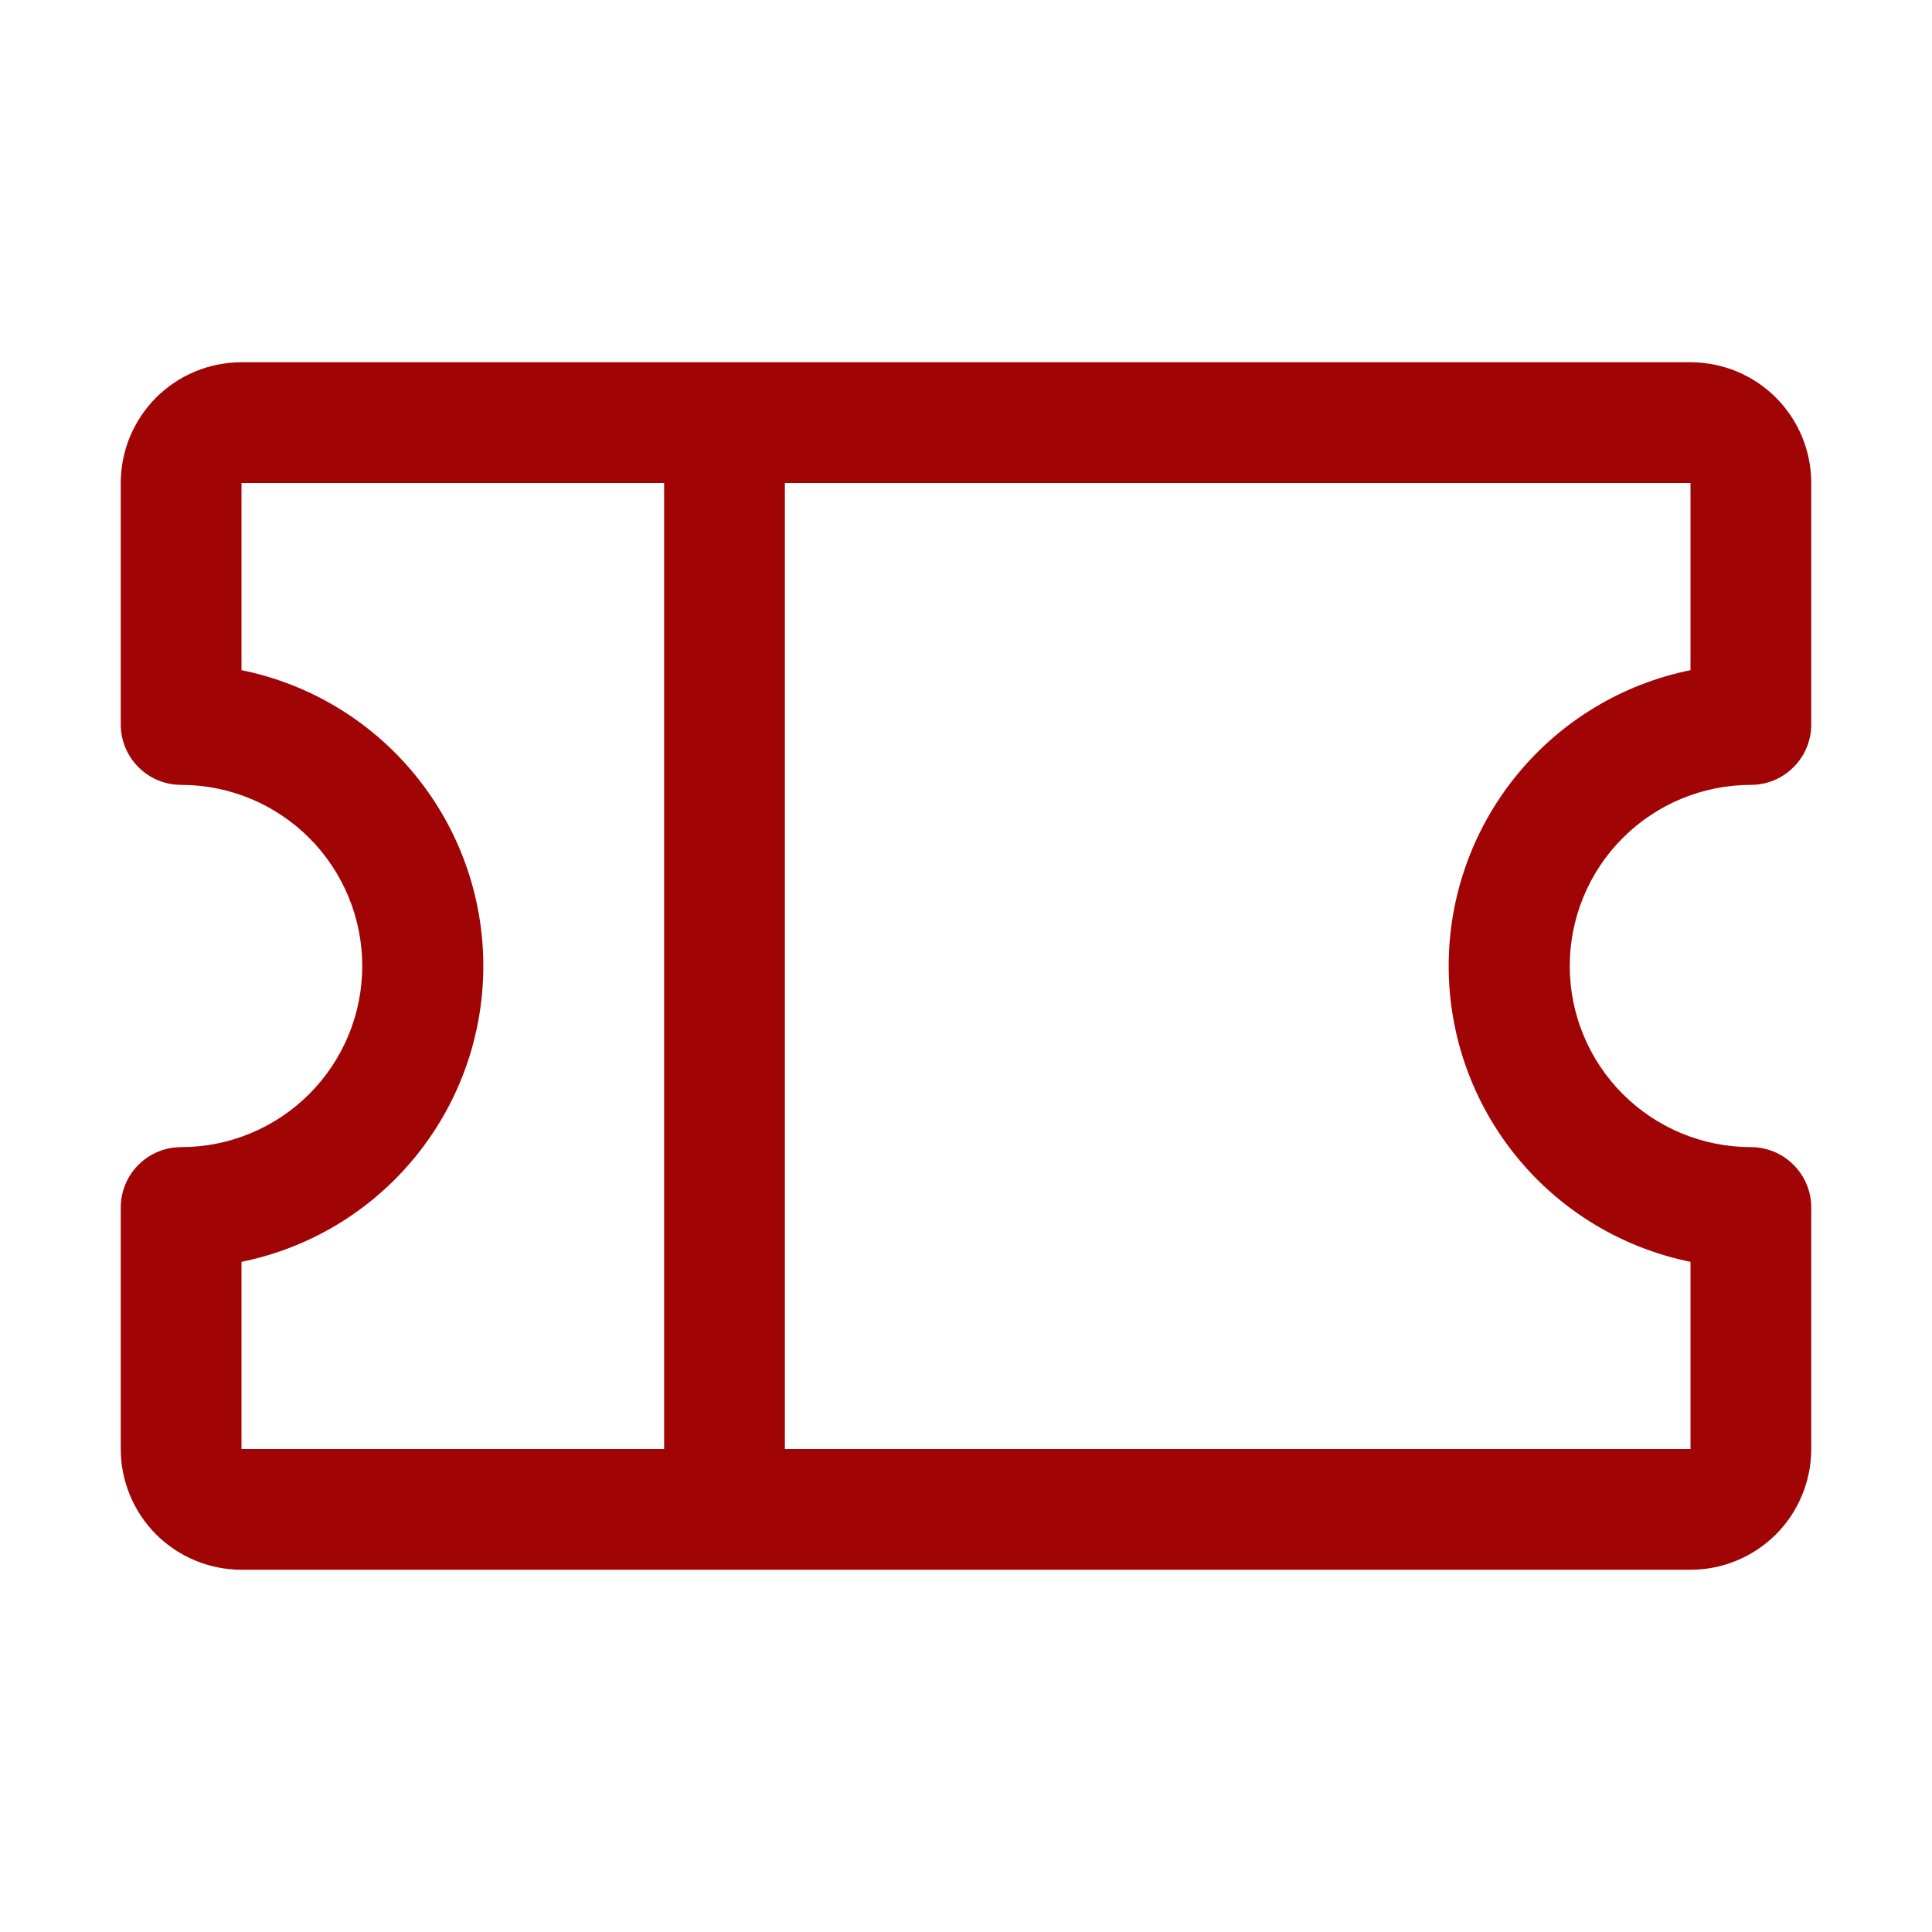
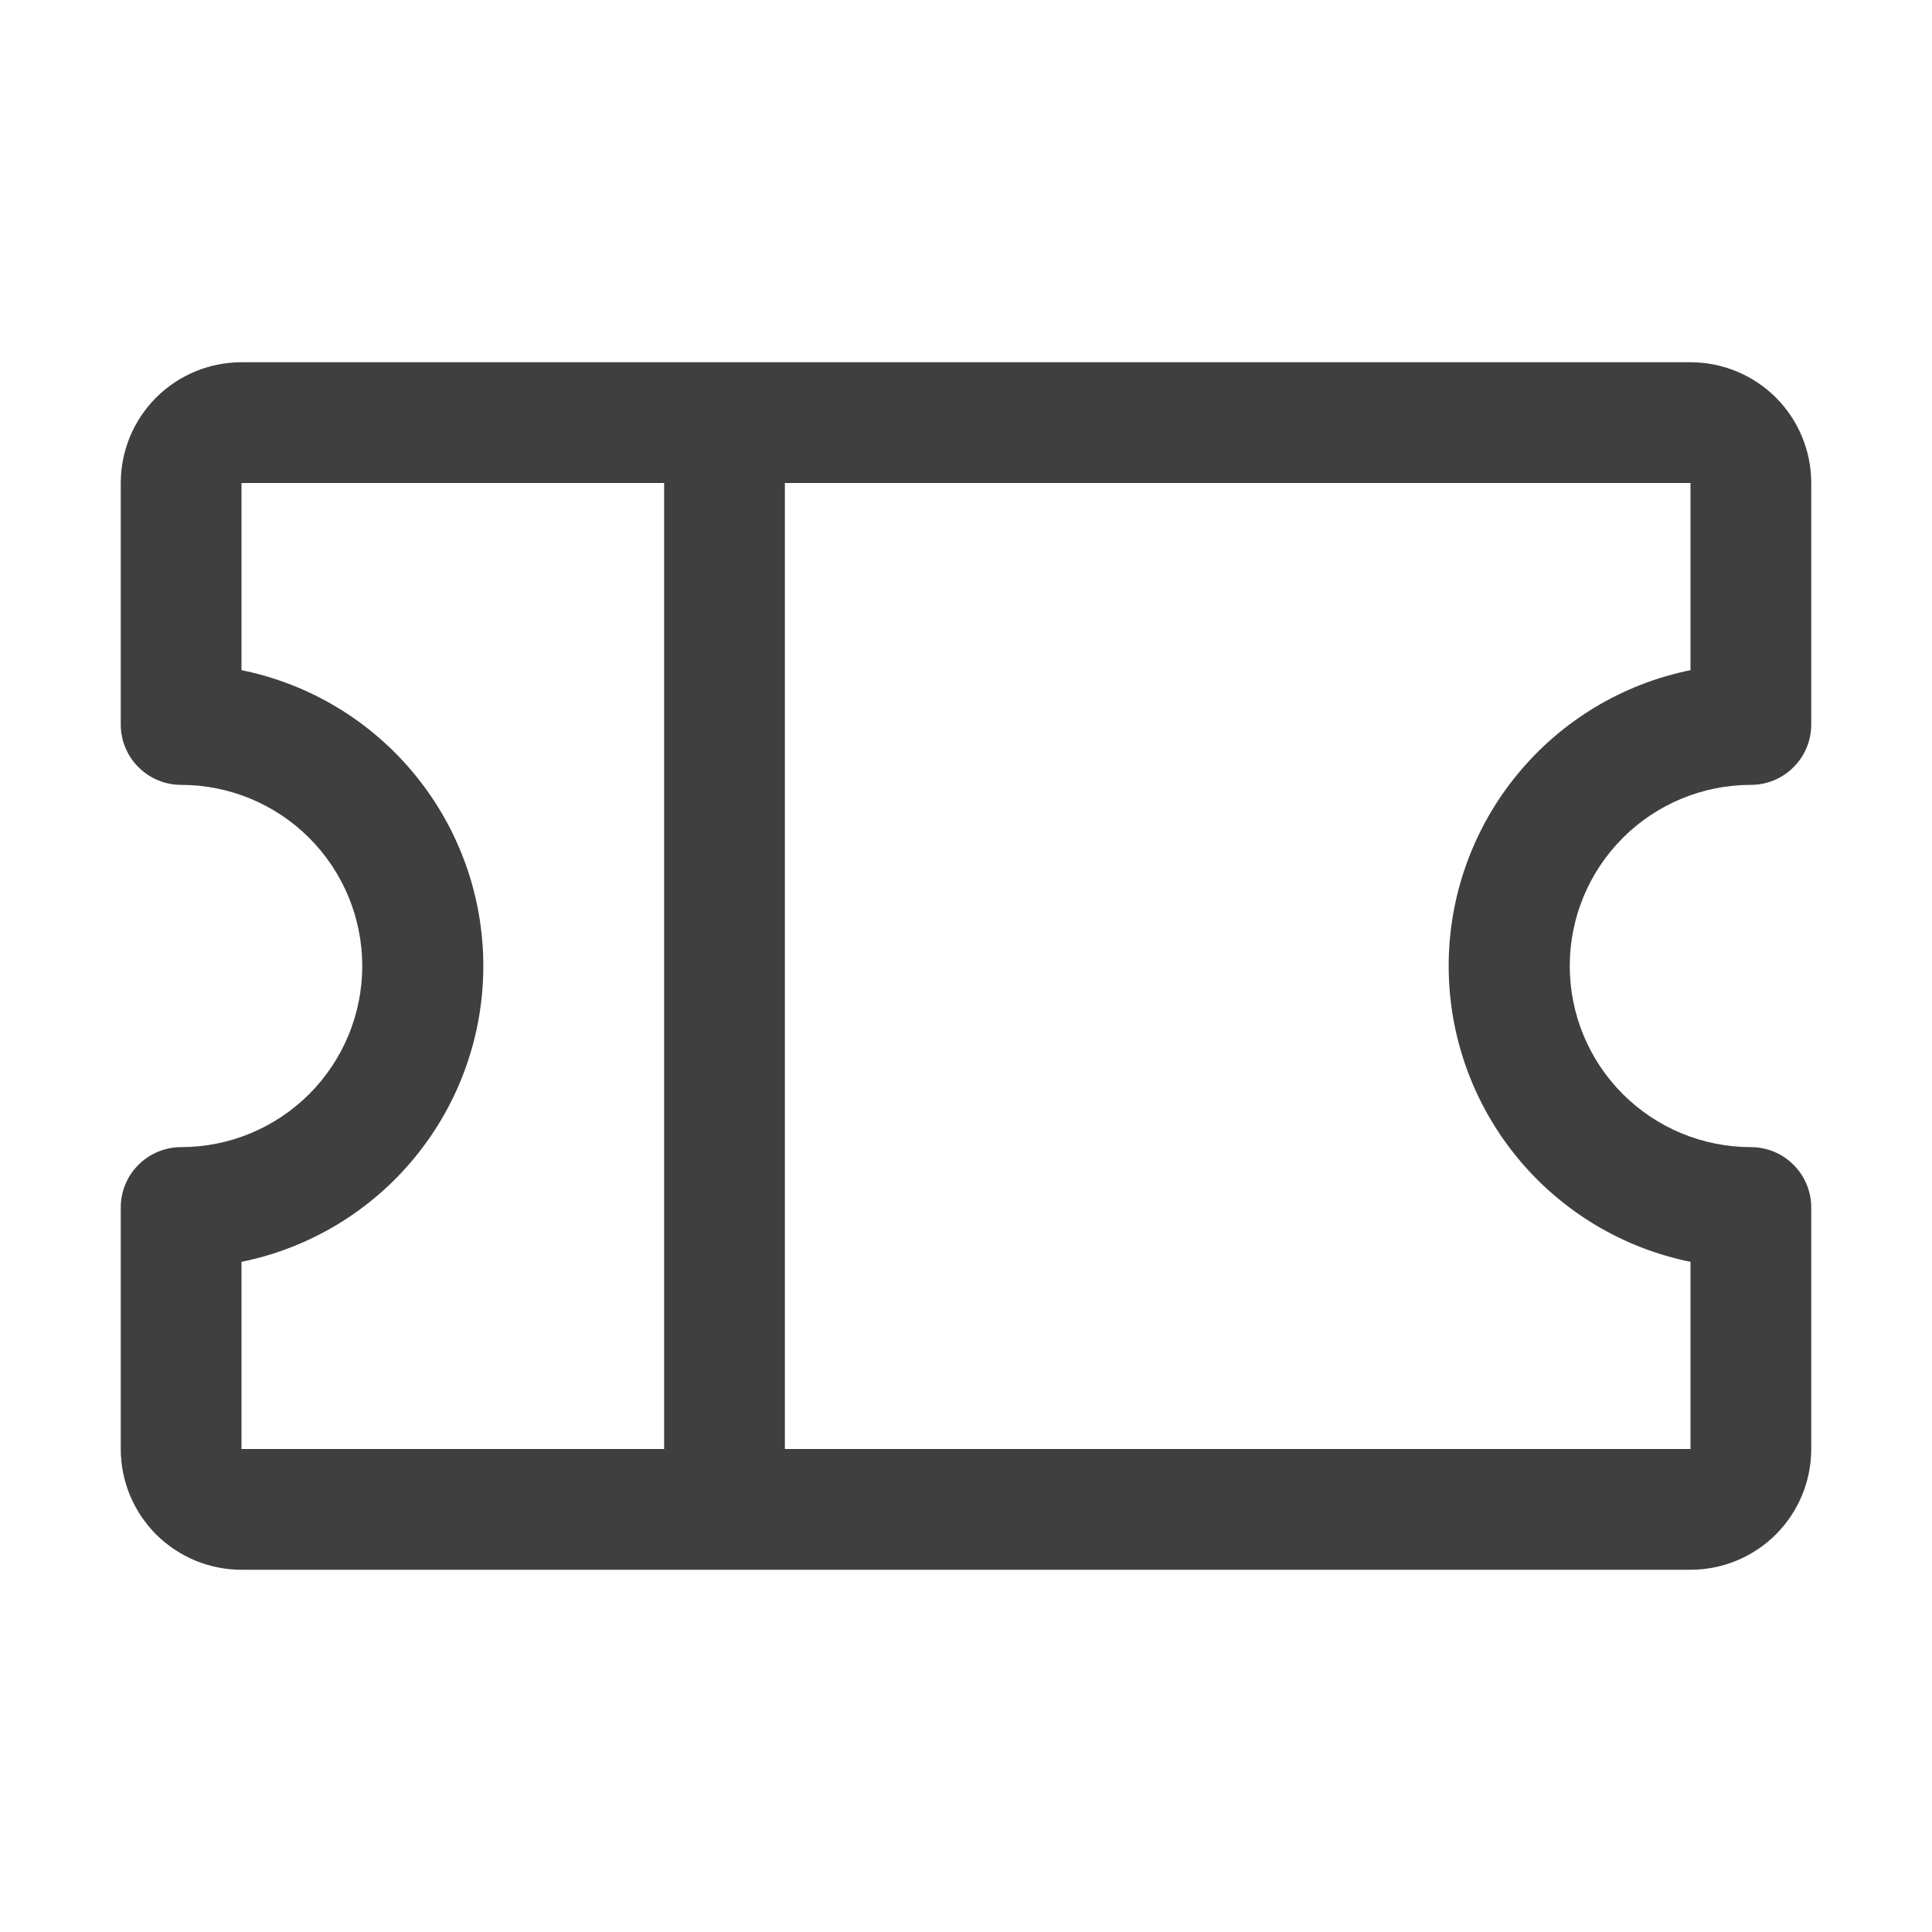
<svg xmlns="http://www.w3.org/2000/svg" width="24" height="24" viewBox="0 0 24 24" fill="none">
-   <path d="M21.75 9.75C21.949 9.75 22.14 9.671 22.28 9.53C22.421 9.39 22.5 9.199 22.5 9V6C22.5 5.602 22.342 5.221 22.061 4.939C21.779 4.658 21.398 4.5 21 4.5H3C2.602 4.5 2.221 4.658 1.939 4.939C1.658 5.221 1.5 5.602 1.5 6V9C1.5 9.199 1.579 9.39 1.72 9.53C1.86 9.671 2.051 9.75 2.25 9.75C2.847 9.75 3.419 9.987 3.841 10.409C4.263 10.831 4.5 11.403 4.5 12C4.5 12.597 4.263 13.169 3.841 13.591C3.419 14.013 2.847 14.25 2.25 14.25C2.051 14.25 1.86 14.329 1.72 14.47C1.579 14.61 1.5 14.801 1.5 15V18C1.5 18.398 1.658 18.779 1.939 19.061C2.221 19.342 2.602 19.5 3 19.5H21C21.398 19.5 21.779 19.342 22.061 19.061C22.342 18.779 22.5 18.398 22.5 18V15C22.5 14.801 22.421 14.61 22.28 14.47C22.14 14.329 21.949 14.25 21.75 14.25C21.153 14.25 20.581 14.013 20.159 13.591C19.737 13.169 19.5 12.597 19.5 12C19.5 11.403 19.737 10.831 20.159 10.409C20.581 9.987 21.153 9.75 21.75 9.75ZM3 15.675C3.848 15.503 4.61 15.043 5.157 14.373C5.705 13.703 6.004 12.865 6.004 12C6.004 11.135 5.705 10.297 5.157 9.627C4.61 8.957 3.848 8.497 3 8.325V6H8.25V18H3V15.675ZM21 15.675V18H9.75V6H21V8.325C20.152 8.497 19.39 8.957 18.843 9.627C18.295 10.297 17.996 11.135 17.996 12C17.996 12.865 18.295 13.703 18.843 14.373C19.39 15.043 20.152 15.503 21 15.675Z" fill="#A10404" />
+   <path d="M21.75 9.75C21.949 9.75 22.14 9.671 22.28 9.53C22.421 9.39 22.5 9.199 22.5 9V6C22.5 5.602 22.342 5.221 22.061 4.939C21.779 4.658 21.398 4.5 21 4.5H3C2.602 4.5 2.221 4.658 1.939 4.939C1.658 5.221 1.5 5.602 1.5 6V9C1.5 9.199 1.579 9.39 1.72 9.53C1.86 9.671 2.051 9.75 2.25 9.75C2.847 9.75 3.419 9.987 3.841 10.409C4.263 10.831 4.5 11.403 4.5 12C4.5 12.597 4.263 13.169 3.841 13.591C3.419 14.013 2.847 14.25 2.25 14.25C2.051 14.25 1.86 14.329 1.72 14.47C1.579 14.61 1.5 14.801 1.5 15V18C1.5 18.398 1.658 18.779 1.939 19.061C2.221 19.342 2.602 19.5 3 19.5H21C21.398 19.5 21.779 19.342 22.061 19.061C22.342 18.779 22.5 18.398 22.5 18V15C22.5 14.801 22.421 14.61 22.28 14.47C22.14 14.329 21.949 14.25 21.75 14.25C21.153 14.25 20.581 14.013 20.159 13.591C19.737 13.169 19.5 12.597 19.5 12C19.5 11.403 19.737 10.831 20.159 10.409C20.581 9.987 21.153 9.75 21.75 9.75ZM3 15.675C3.848 15.503 4.61 15.043 5.157 14.373C5.705 13.703 6.004 12.865 6.004 12C6.004 11.135 5.705 10.297 5.157 9.627C4.61 8.957 3.848 8.497 3 8.325V6H8.25V18H3V15.675ZM21 15.675V18H9.75V6H21V8.325C20.152 8.497 19.39 8.957 18.843 9.627C18.295 10.297 17.996 11.135 17.996 12C17.996 12.865 18.295 13.703 18.843 14.373C19.39 15.043 20.152 15.503 21 15.675Z" fill="#3F3F3F" />
</svg>
